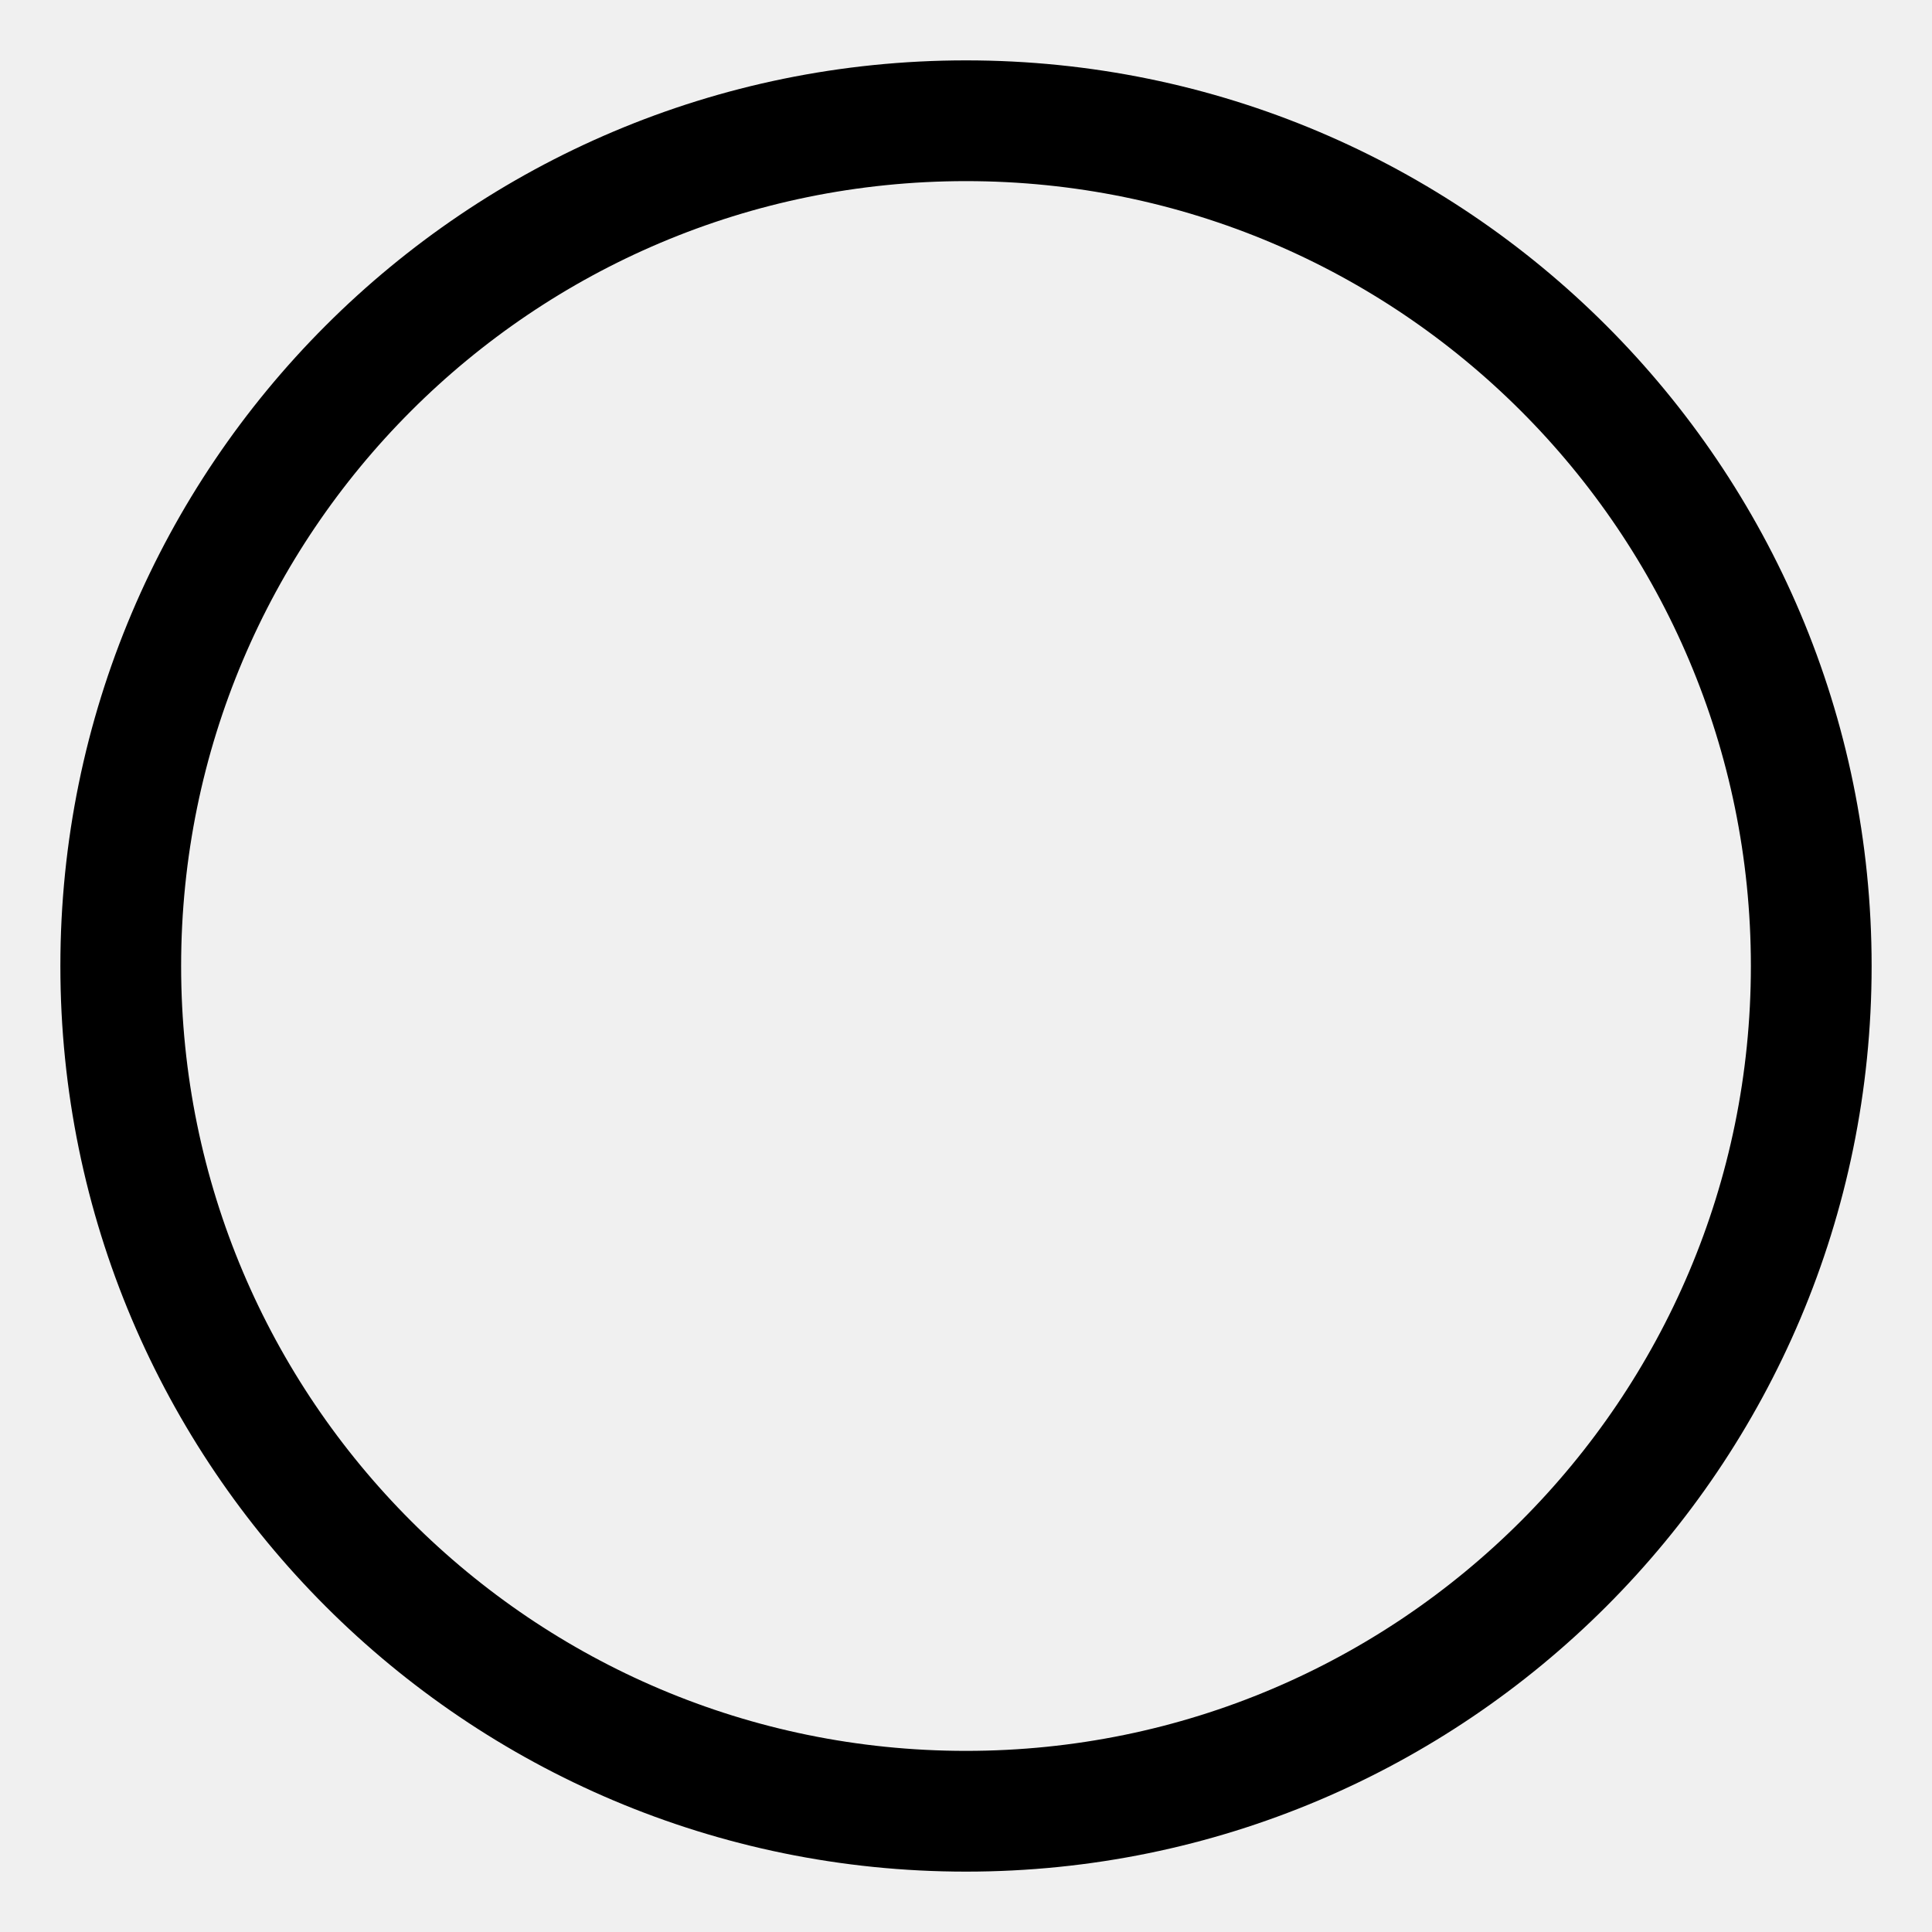
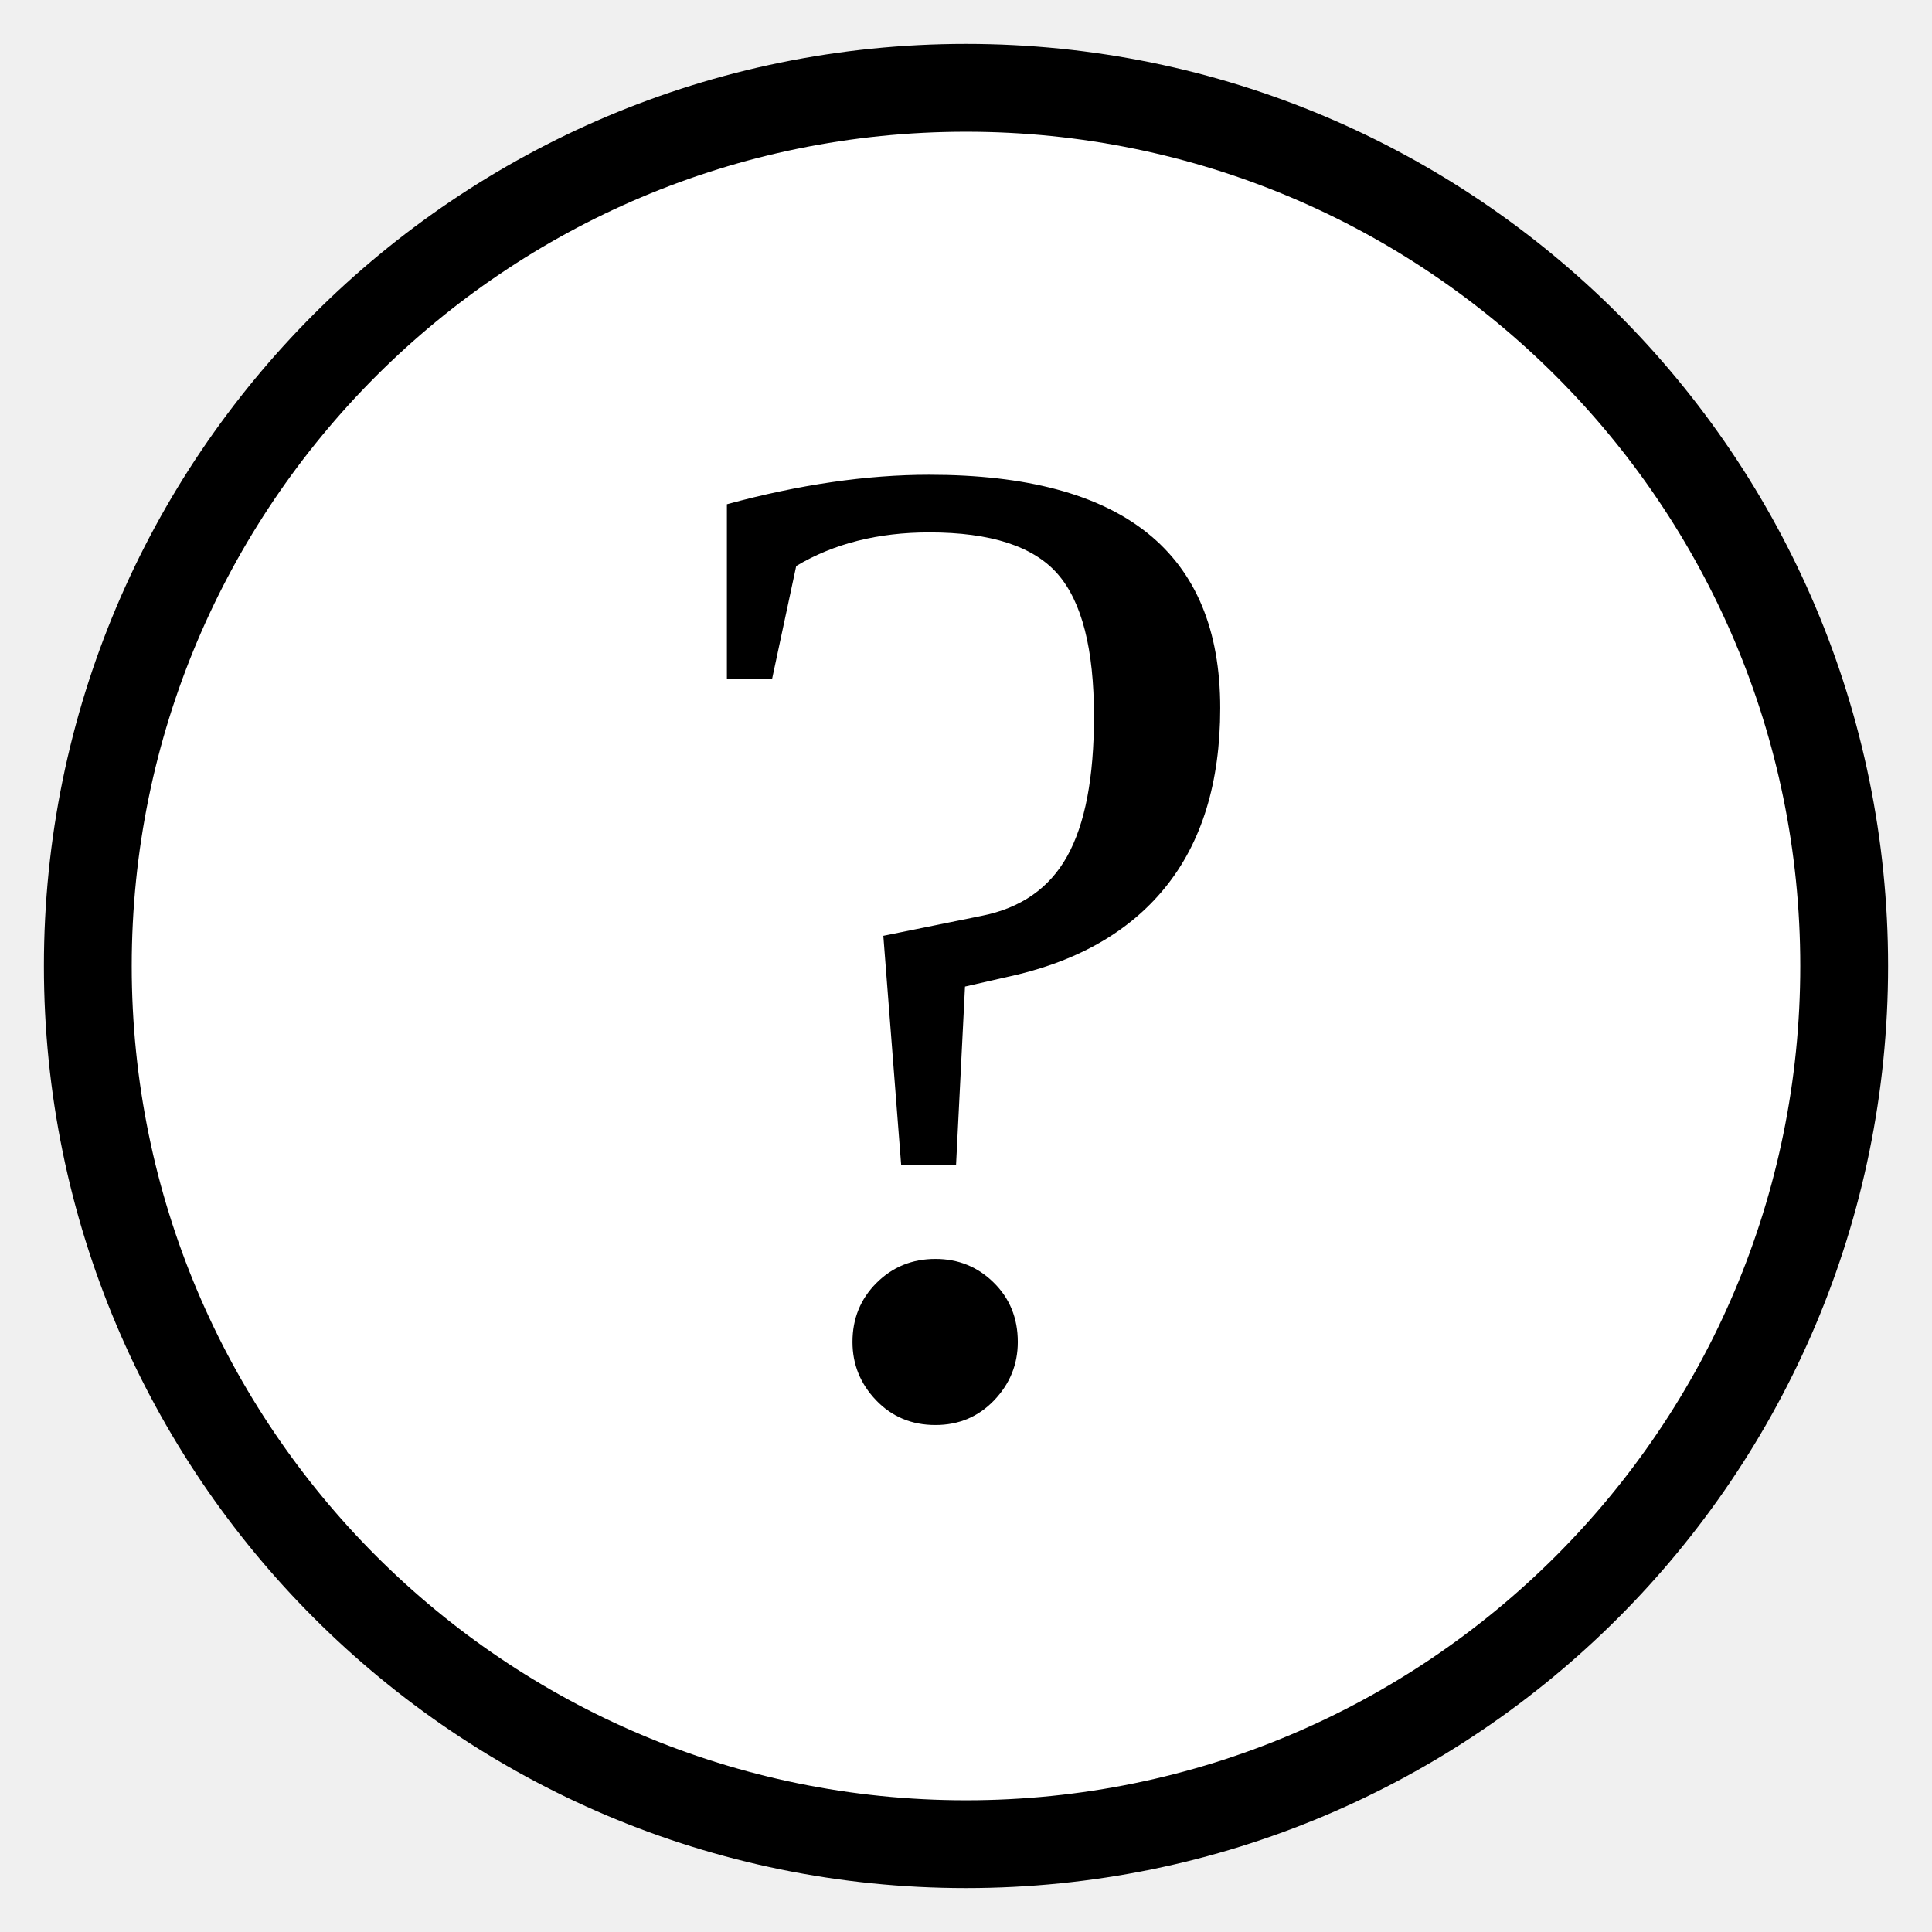
- <svg xmlns="http://www.w3.org/2000/svg" xmlns:xsi="http://www.w3.org/2001/XMLSchema-instance" xsi:noNamespaceSchemaLocation="http://www.w3.org/TR/2002/WD-SVG11-20020108/SVG.xsd" width="512" height="512">
-   <circle cx="256" cy="256" r="224" stroke="black" fill="none" stroke-width="32" />
+ <svg xmlns="http://www.w3.org/2000/svg" viewBox="-25 -25 550 550">
+   <circle cx="250" cy="250" r="250" stroke="black" stroke-width="25" fill="white" />
+   <text text-anchor="middle" x="250" y="250" font-size="400" dy="125">?</text>
</svg>
